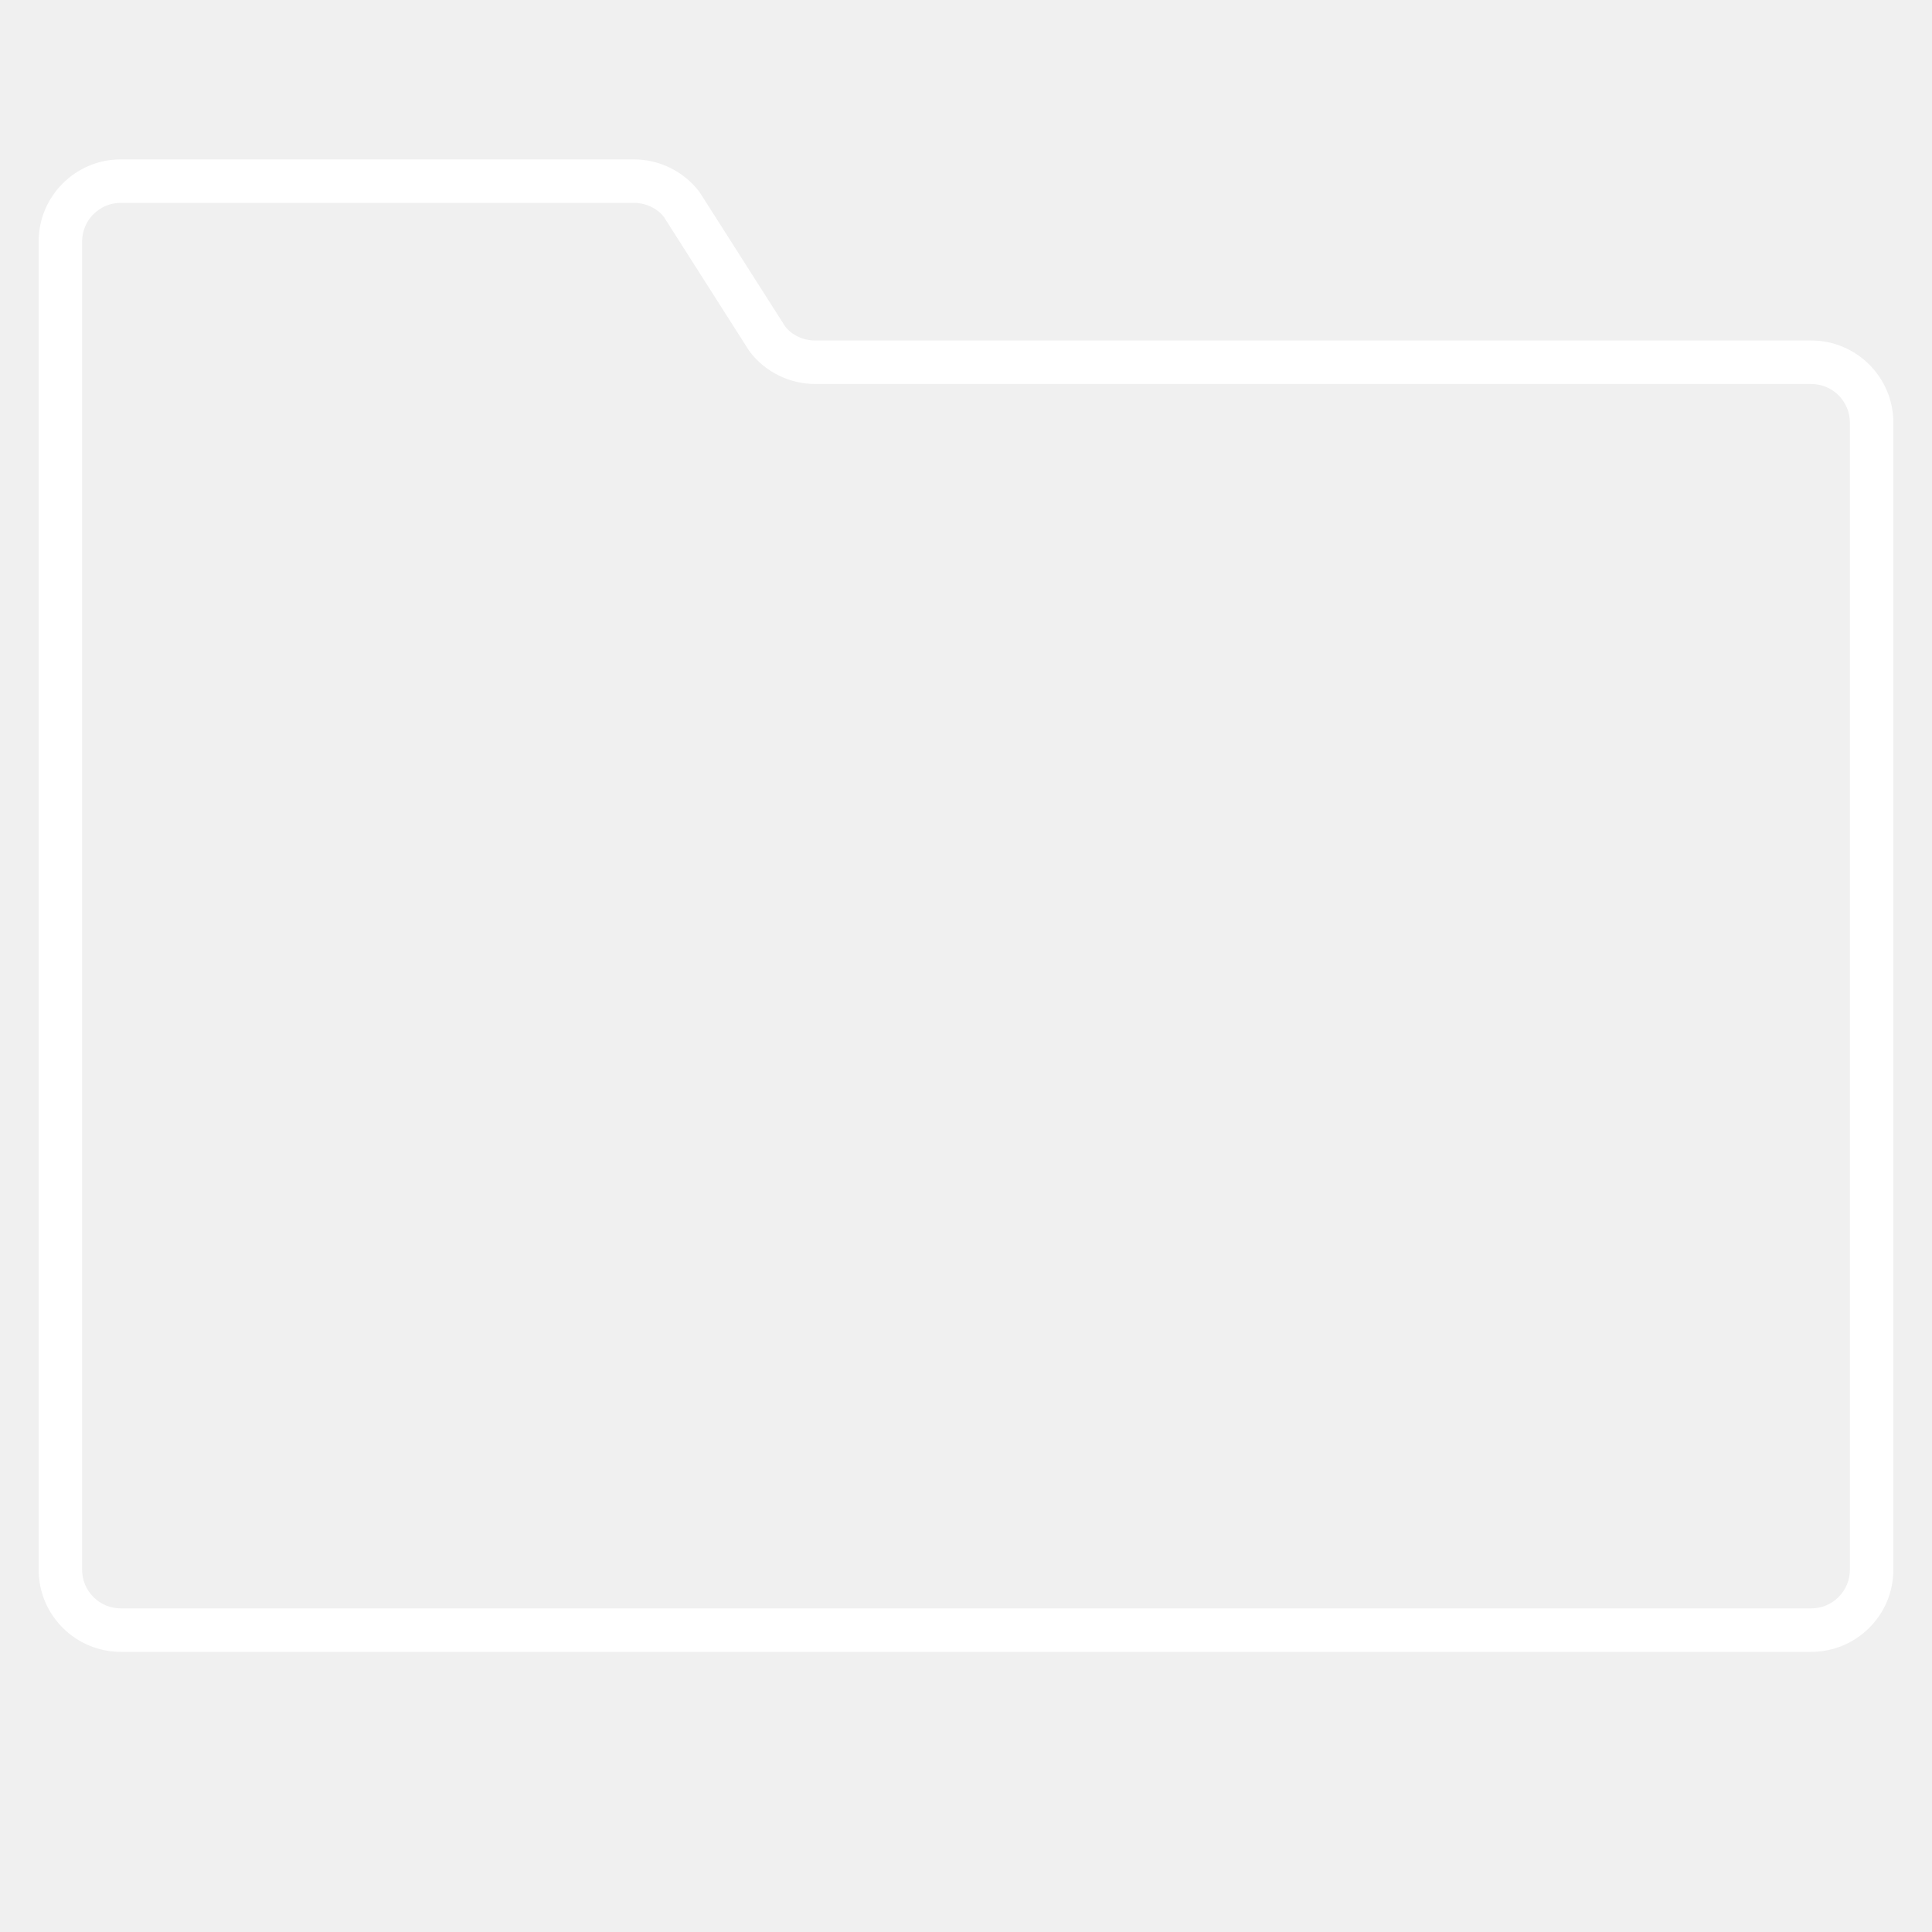
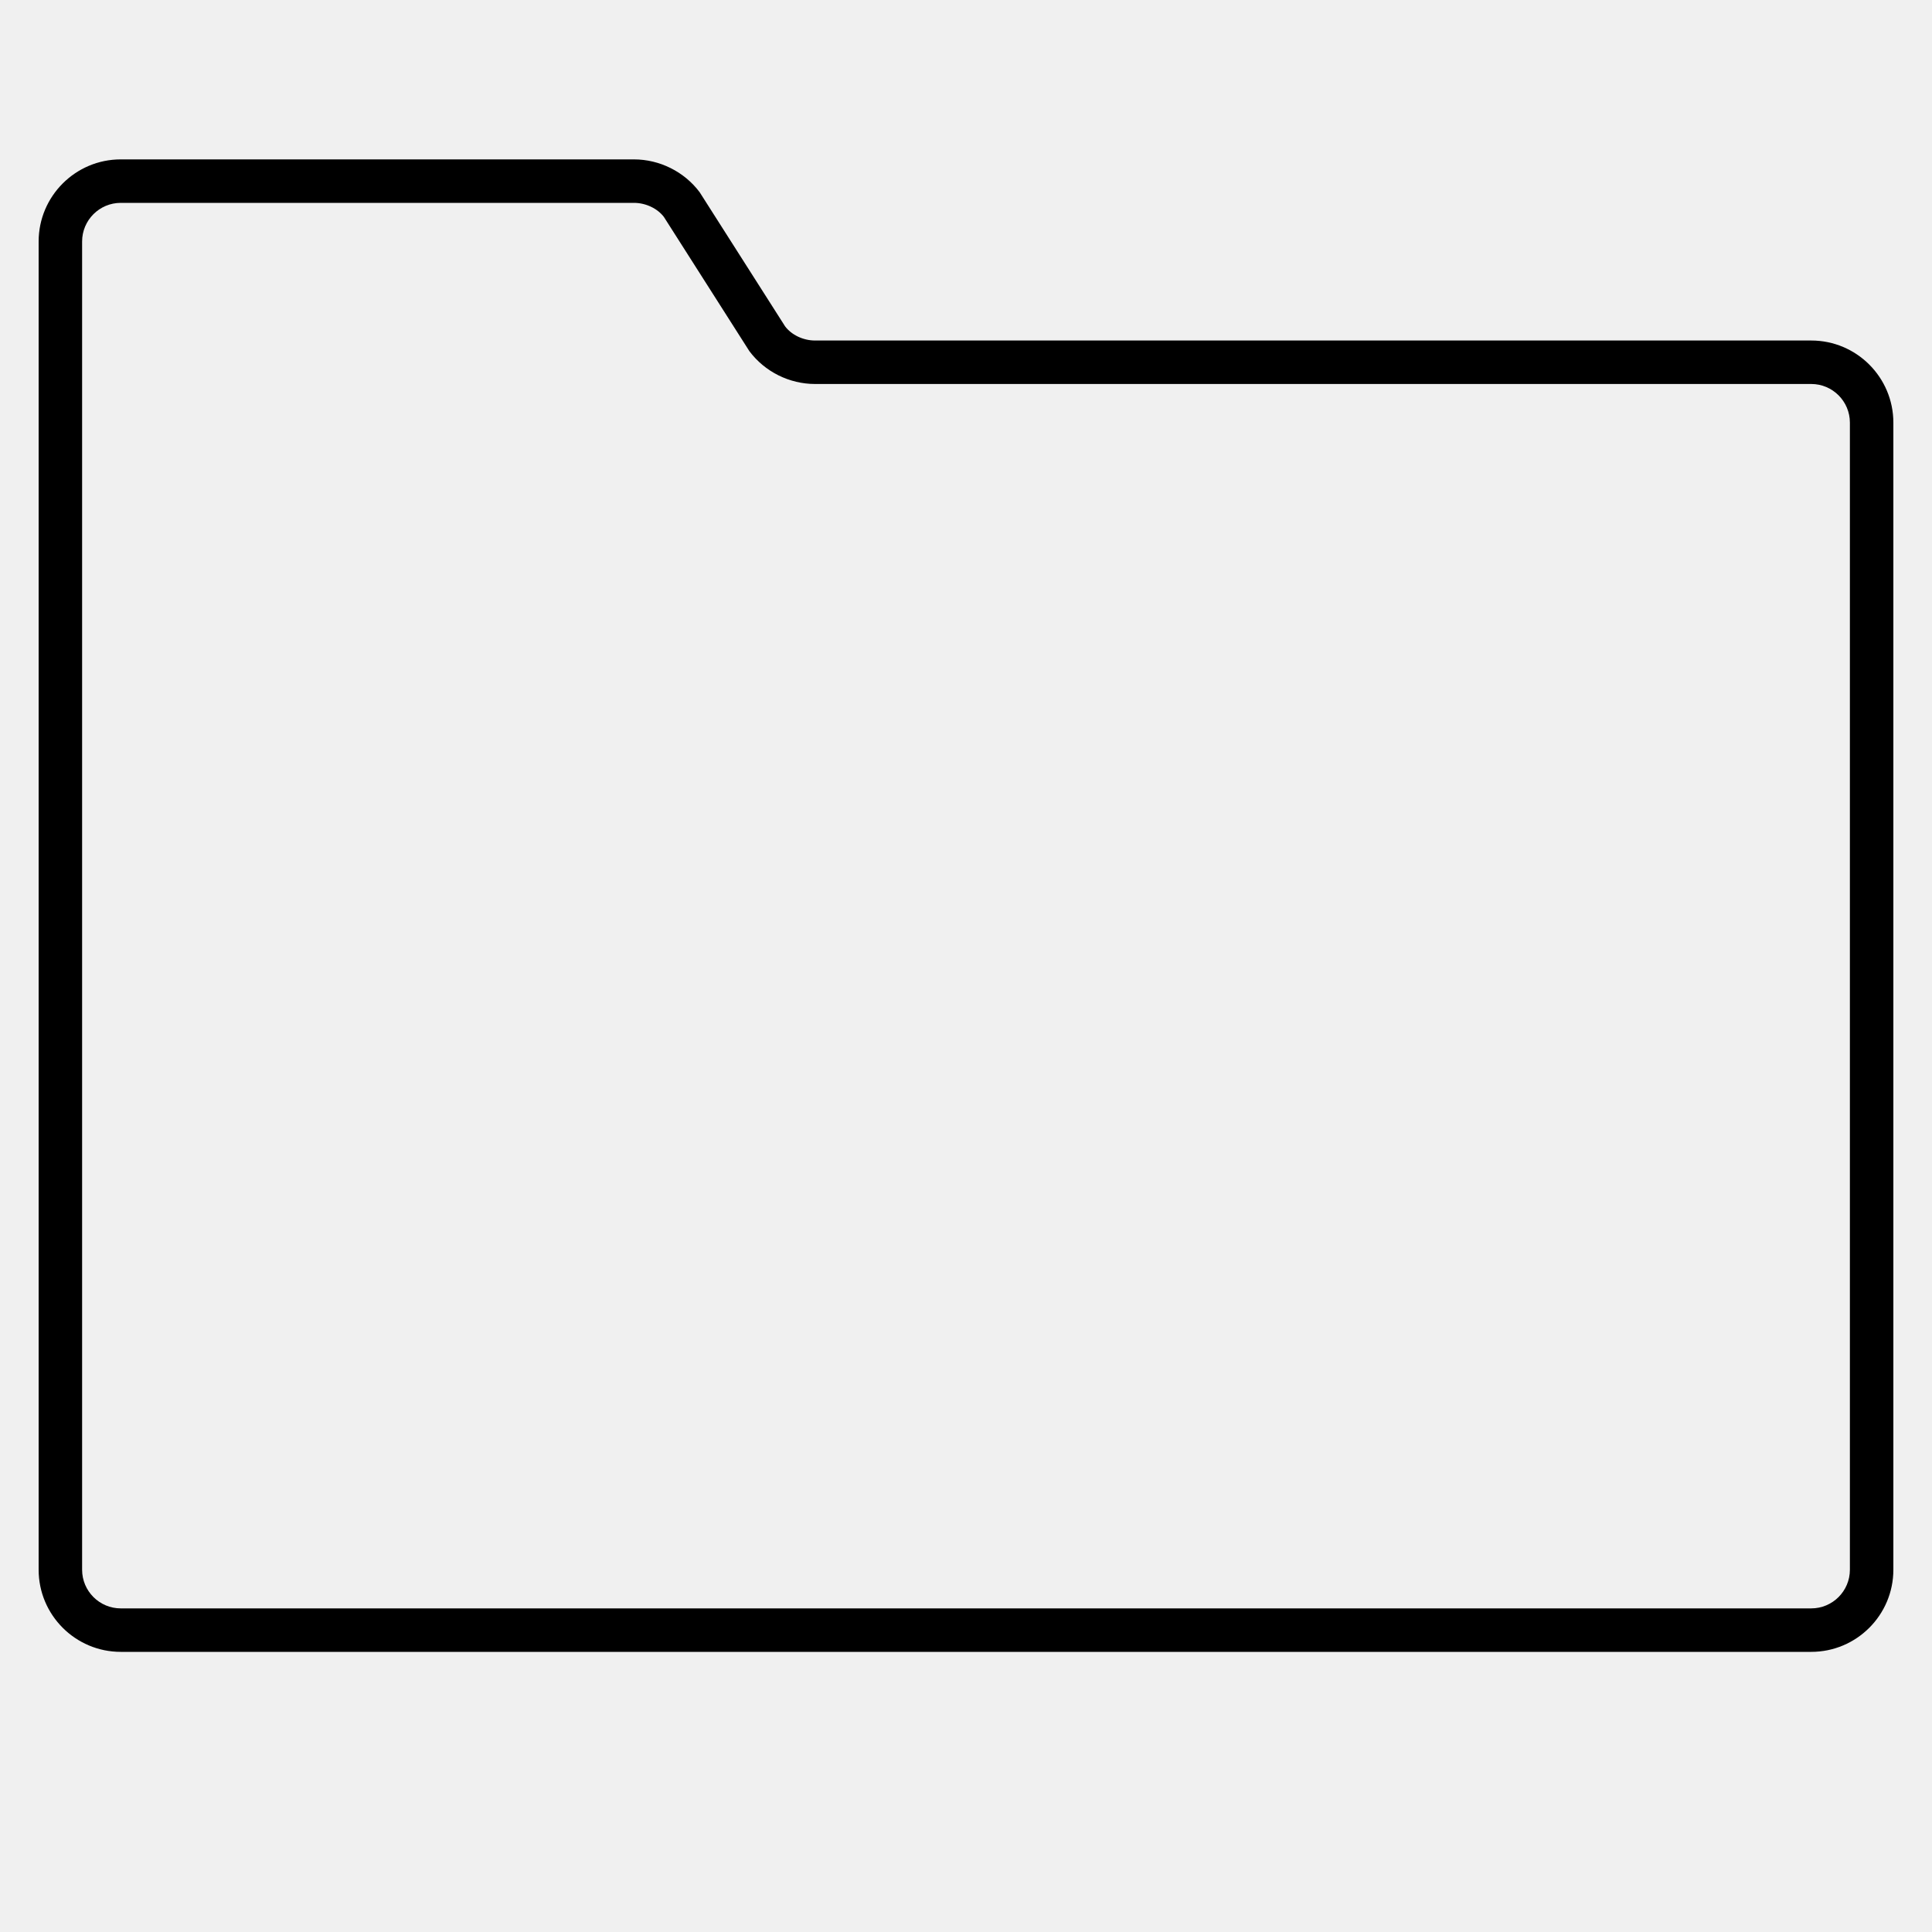
- <svg xmlns="http://www.w3.org/2000/svg" viewBox="0 0 32 32" fill="#fff">
+ <svg xmlns="http://www.w3.org/2000/svg" viewBox="0 0 32 32" fill="currentColor">
  <path d="M30,27.36H2c-0.75,0-1.36-0.61-1.36-1.36V4c0-0.75,0.61-1.36,1.36-1.36h8.5c0.425,0,0.833,0.203,1.088,0.543 l1.416,2.223C13.108,5.544,13.299,5.64,13.5,5.64H30c0.75,0,1.36,0.61,1.36,1.36v19C31.36,26.75,30.75,27.36,30,27.36z M2,3.36 C1.647,3.36,1.36,3.647,1.36,4v22c0,0.353,0.287,0.64,0.64,0.64h28c0.353,0,0.64-0.287,0.64-0.64V7c0-0.353-0.287-0.64-0.64-0.64 H13.5c-0.426,0-0.833-0.203-1.088-0.544l-1.416-2.223C10.892,3.456,10.7,3.36,10.5,3.36H2z" />
</svg>
